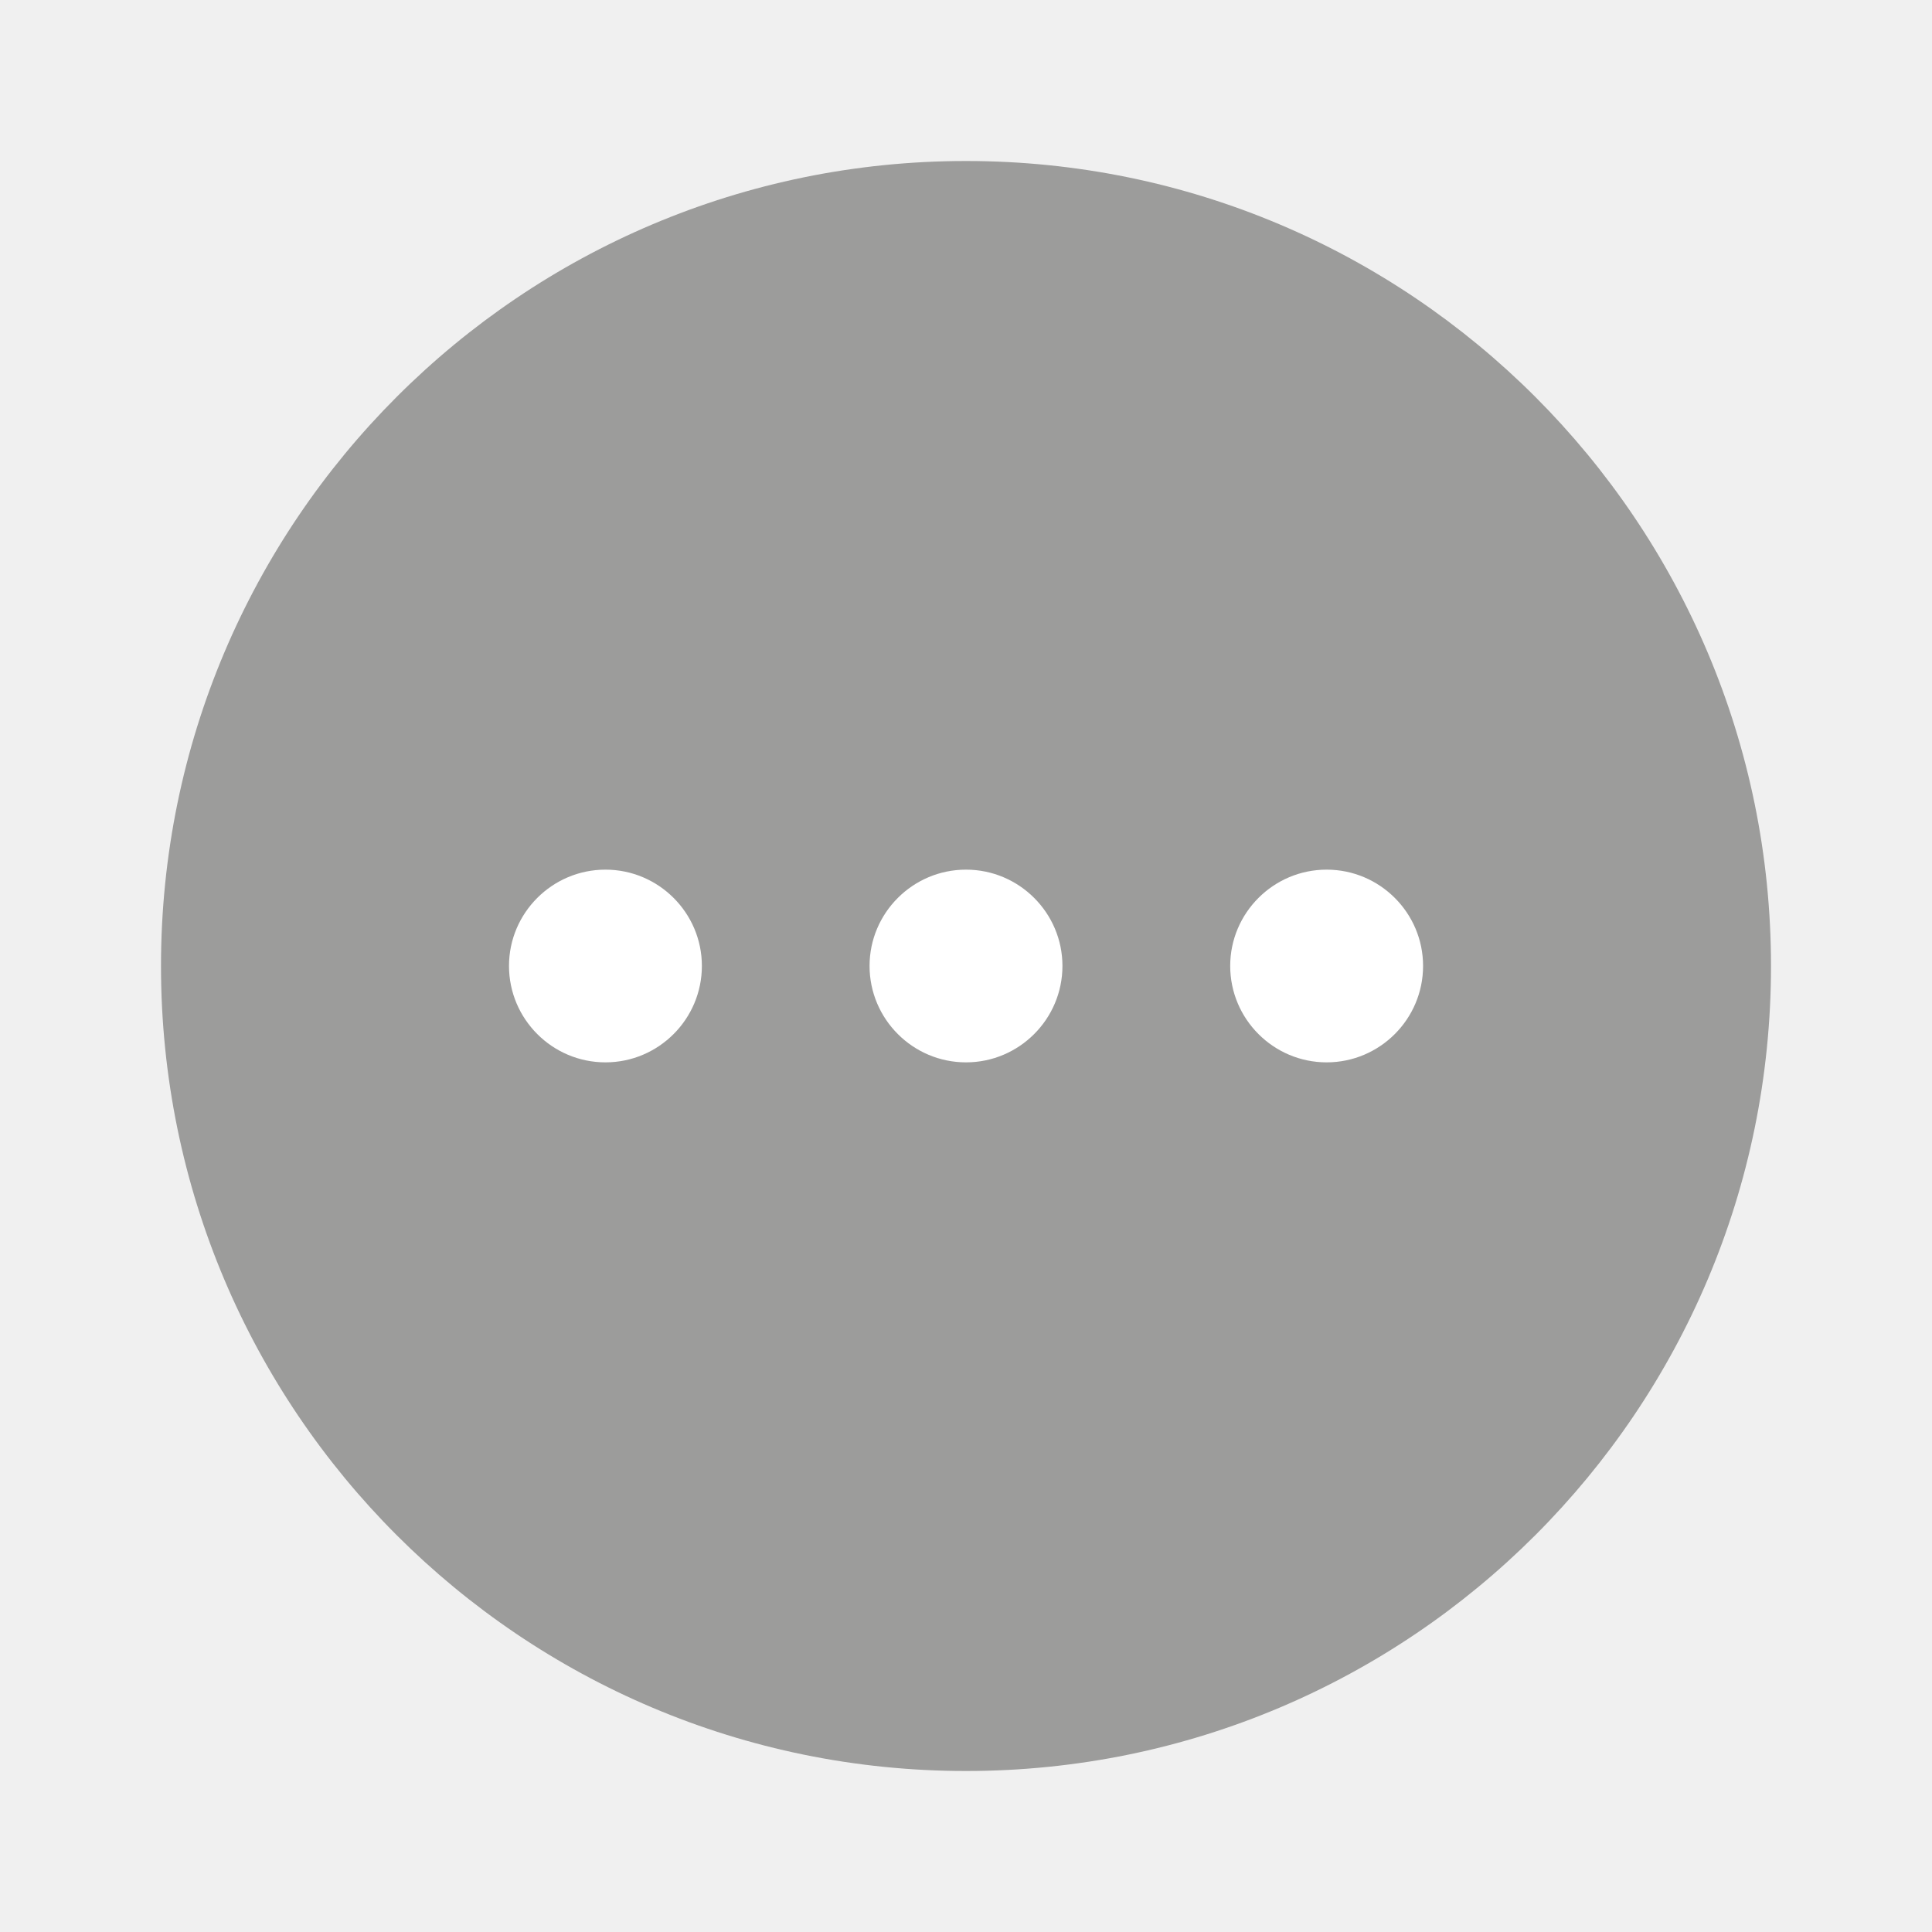
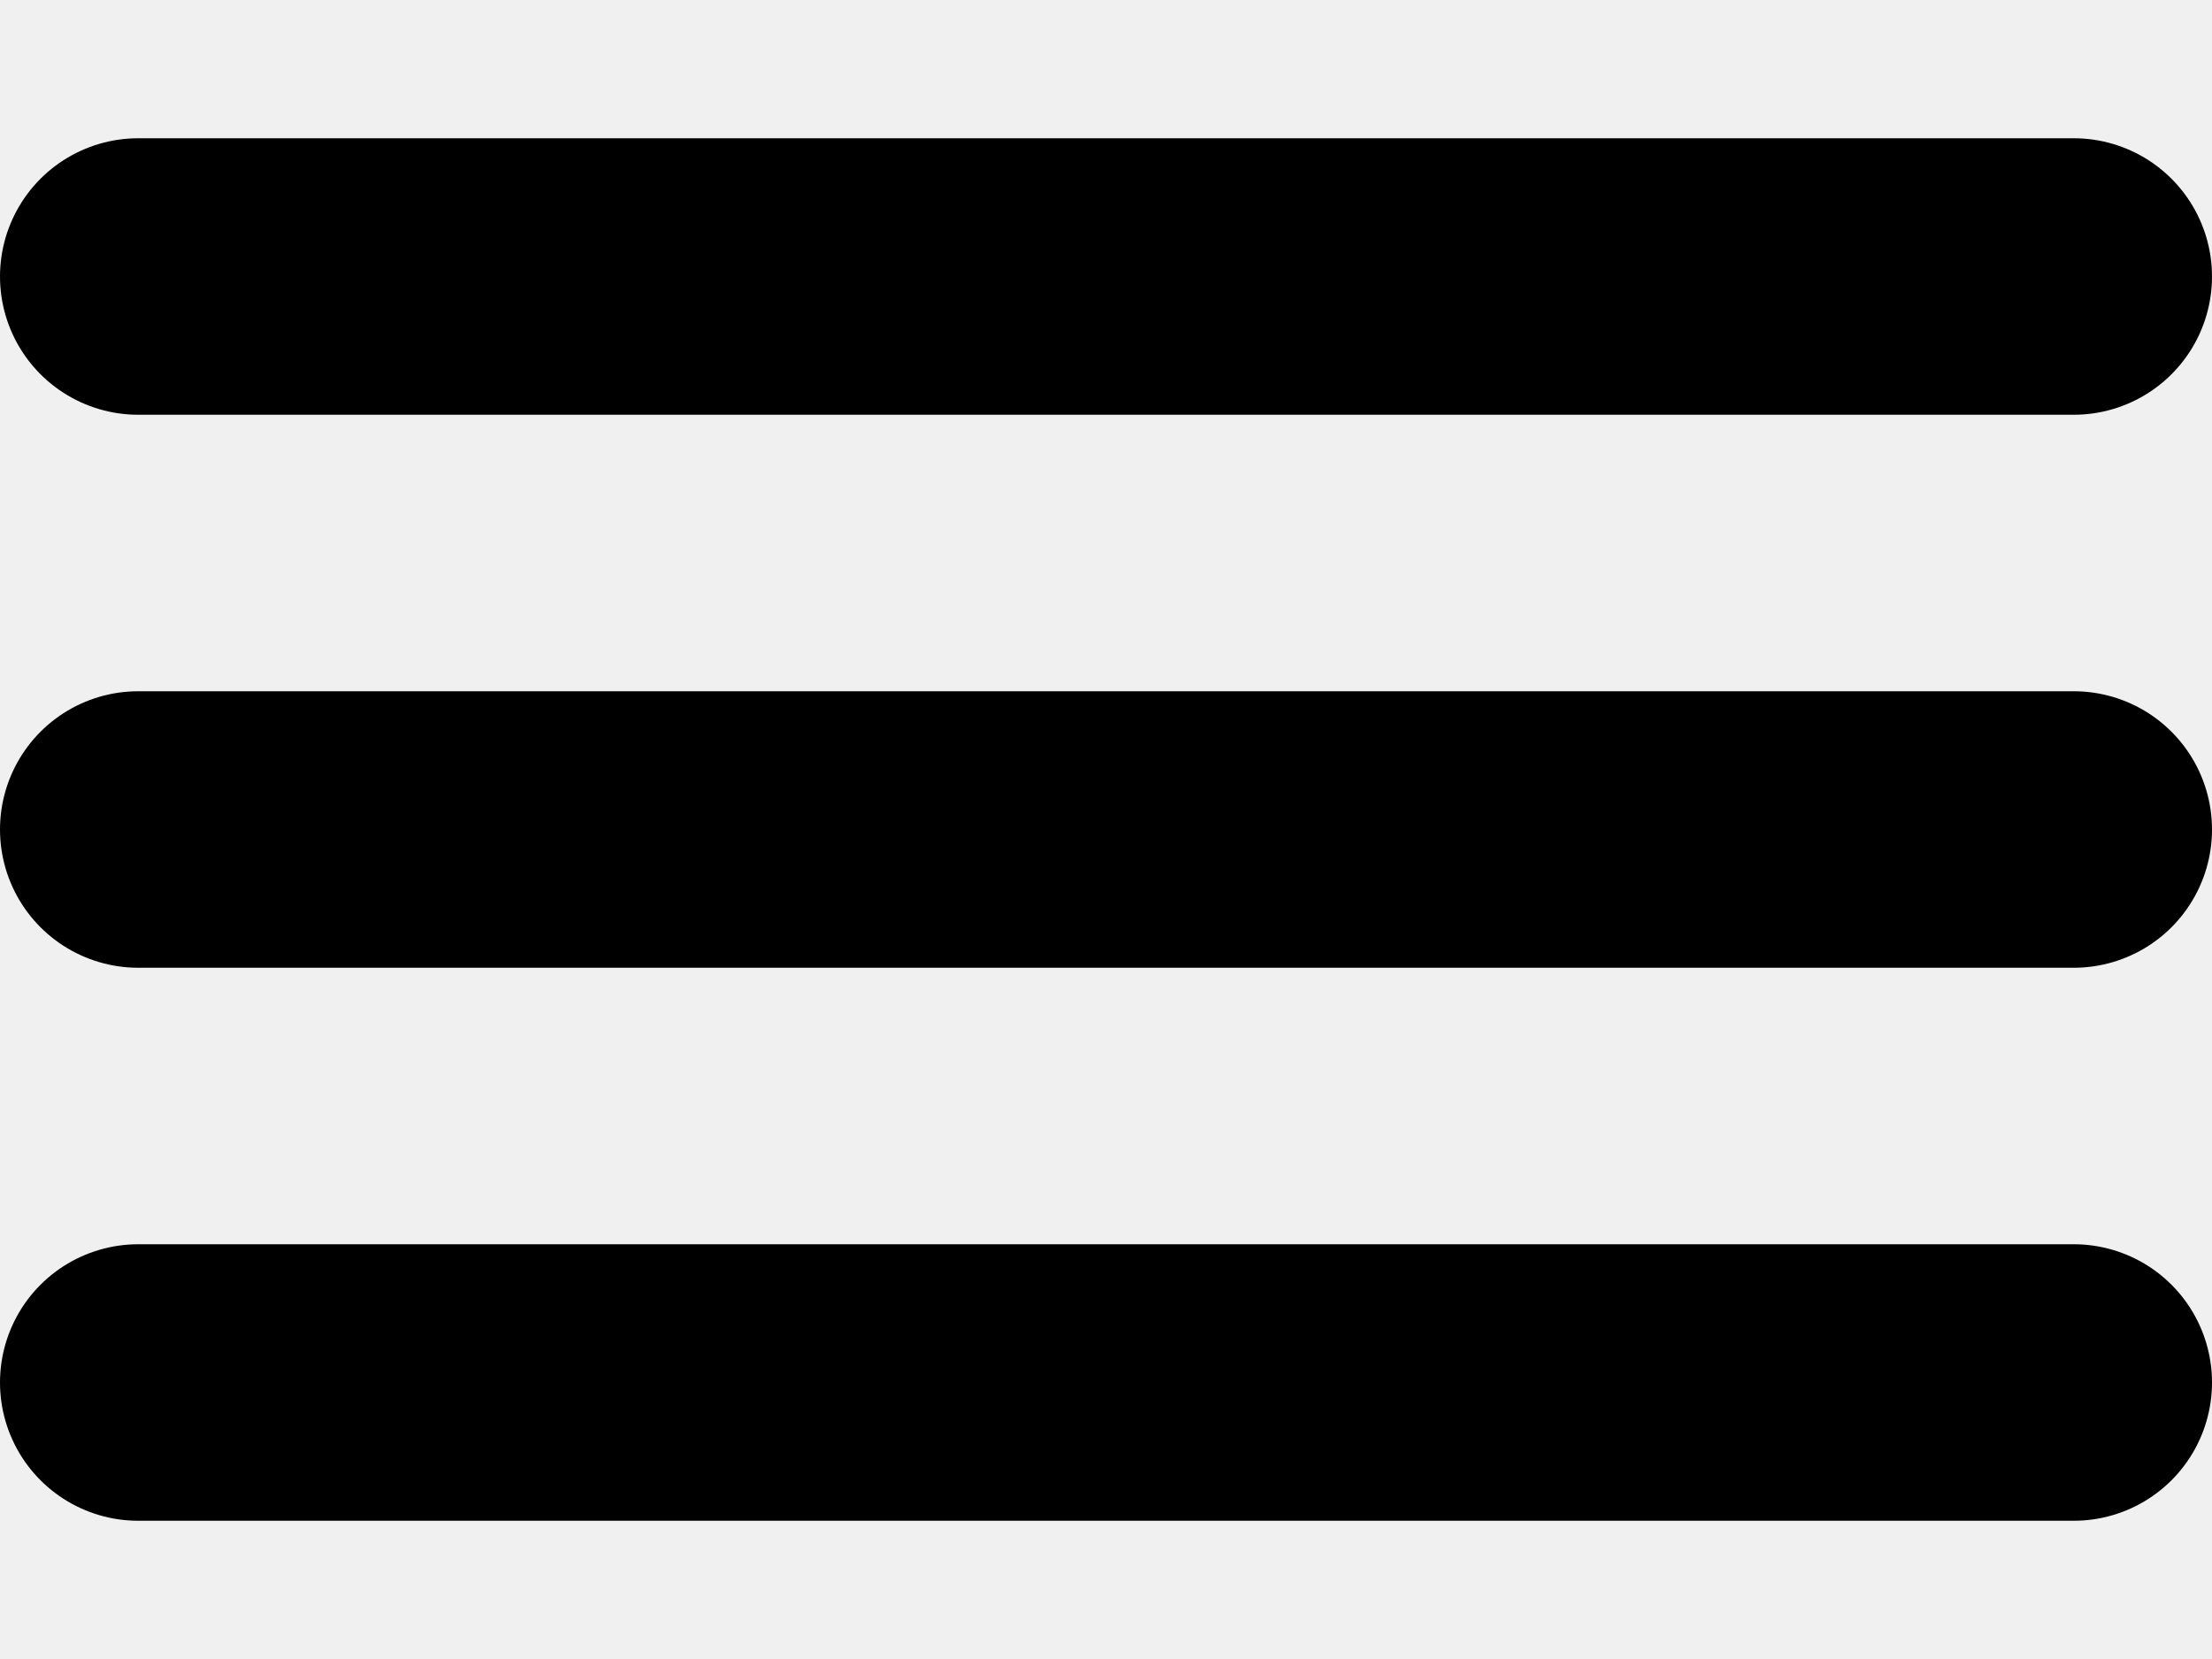
- <svg xmlns="http://www.w3.org/2000/svg" width="24" height="24" viewBox="0 0 24 24" fill="none">
-   <path opacity="0.4" d="M22 12C22 17.524 17.523 22 12 22C6.477 22 2 17.524 2 12C2 6.478 6.477 2 12 2C17.523 2 22 6.478 22 12Z" fill="#1D1D1B" />
-   <path fill-rule="evenodd" clip-rule="evenodd" d="M7.521 10.803C6.86 10.803 6.323 11.341 6.323 11.999C6.323 12.659 6.86 13.197 7.521 13.197C8.182 13.197 8.719 12.659 8.719 11.999C8.719 11.341 8.182 10.803 7.521 10.803ZM12 10.803C11.339 10.803 10.802 11.341 10.802 11.999C10.802 12.659 11.339 13.197 12 13.197C12.661 13.197 13.198 12.659 13.198 11.999C13.198 11.341 12.661 10.803 12 10.803ZM15.282 11.999C15.282 11.341 15.819 10.803 16.48 10.803C17.141 10.803 17.678 11.341 17.678 11.999C17.678 12.659 17.141 13.197 16.48 13.197C15.819 13.197 15.282 12.659 15.282 11.999Z" fill="white" />
+ <svg xmlns="http://www.w3.org/2000/svg" width="16" height="12" viewBox="0 0 16 12" fill="none">
+   <line x1="1" y1="2" x2="15" y2="2" stroke="black" stroke-width="2" stroke-linecap="round" stroke-linejoin="round" />
+   <line x1="1" y1="6" x2="15" y2="6" stroke="black" stroke-width="2" stroke-linecap="round" stroke-linejoin="round" />
+   <line x1="1" y1="10" x2="15" y2="10" stroke="black" stroke-width="2" stroke-linecap="round" stroke-linejoin="round" />
</svg>
